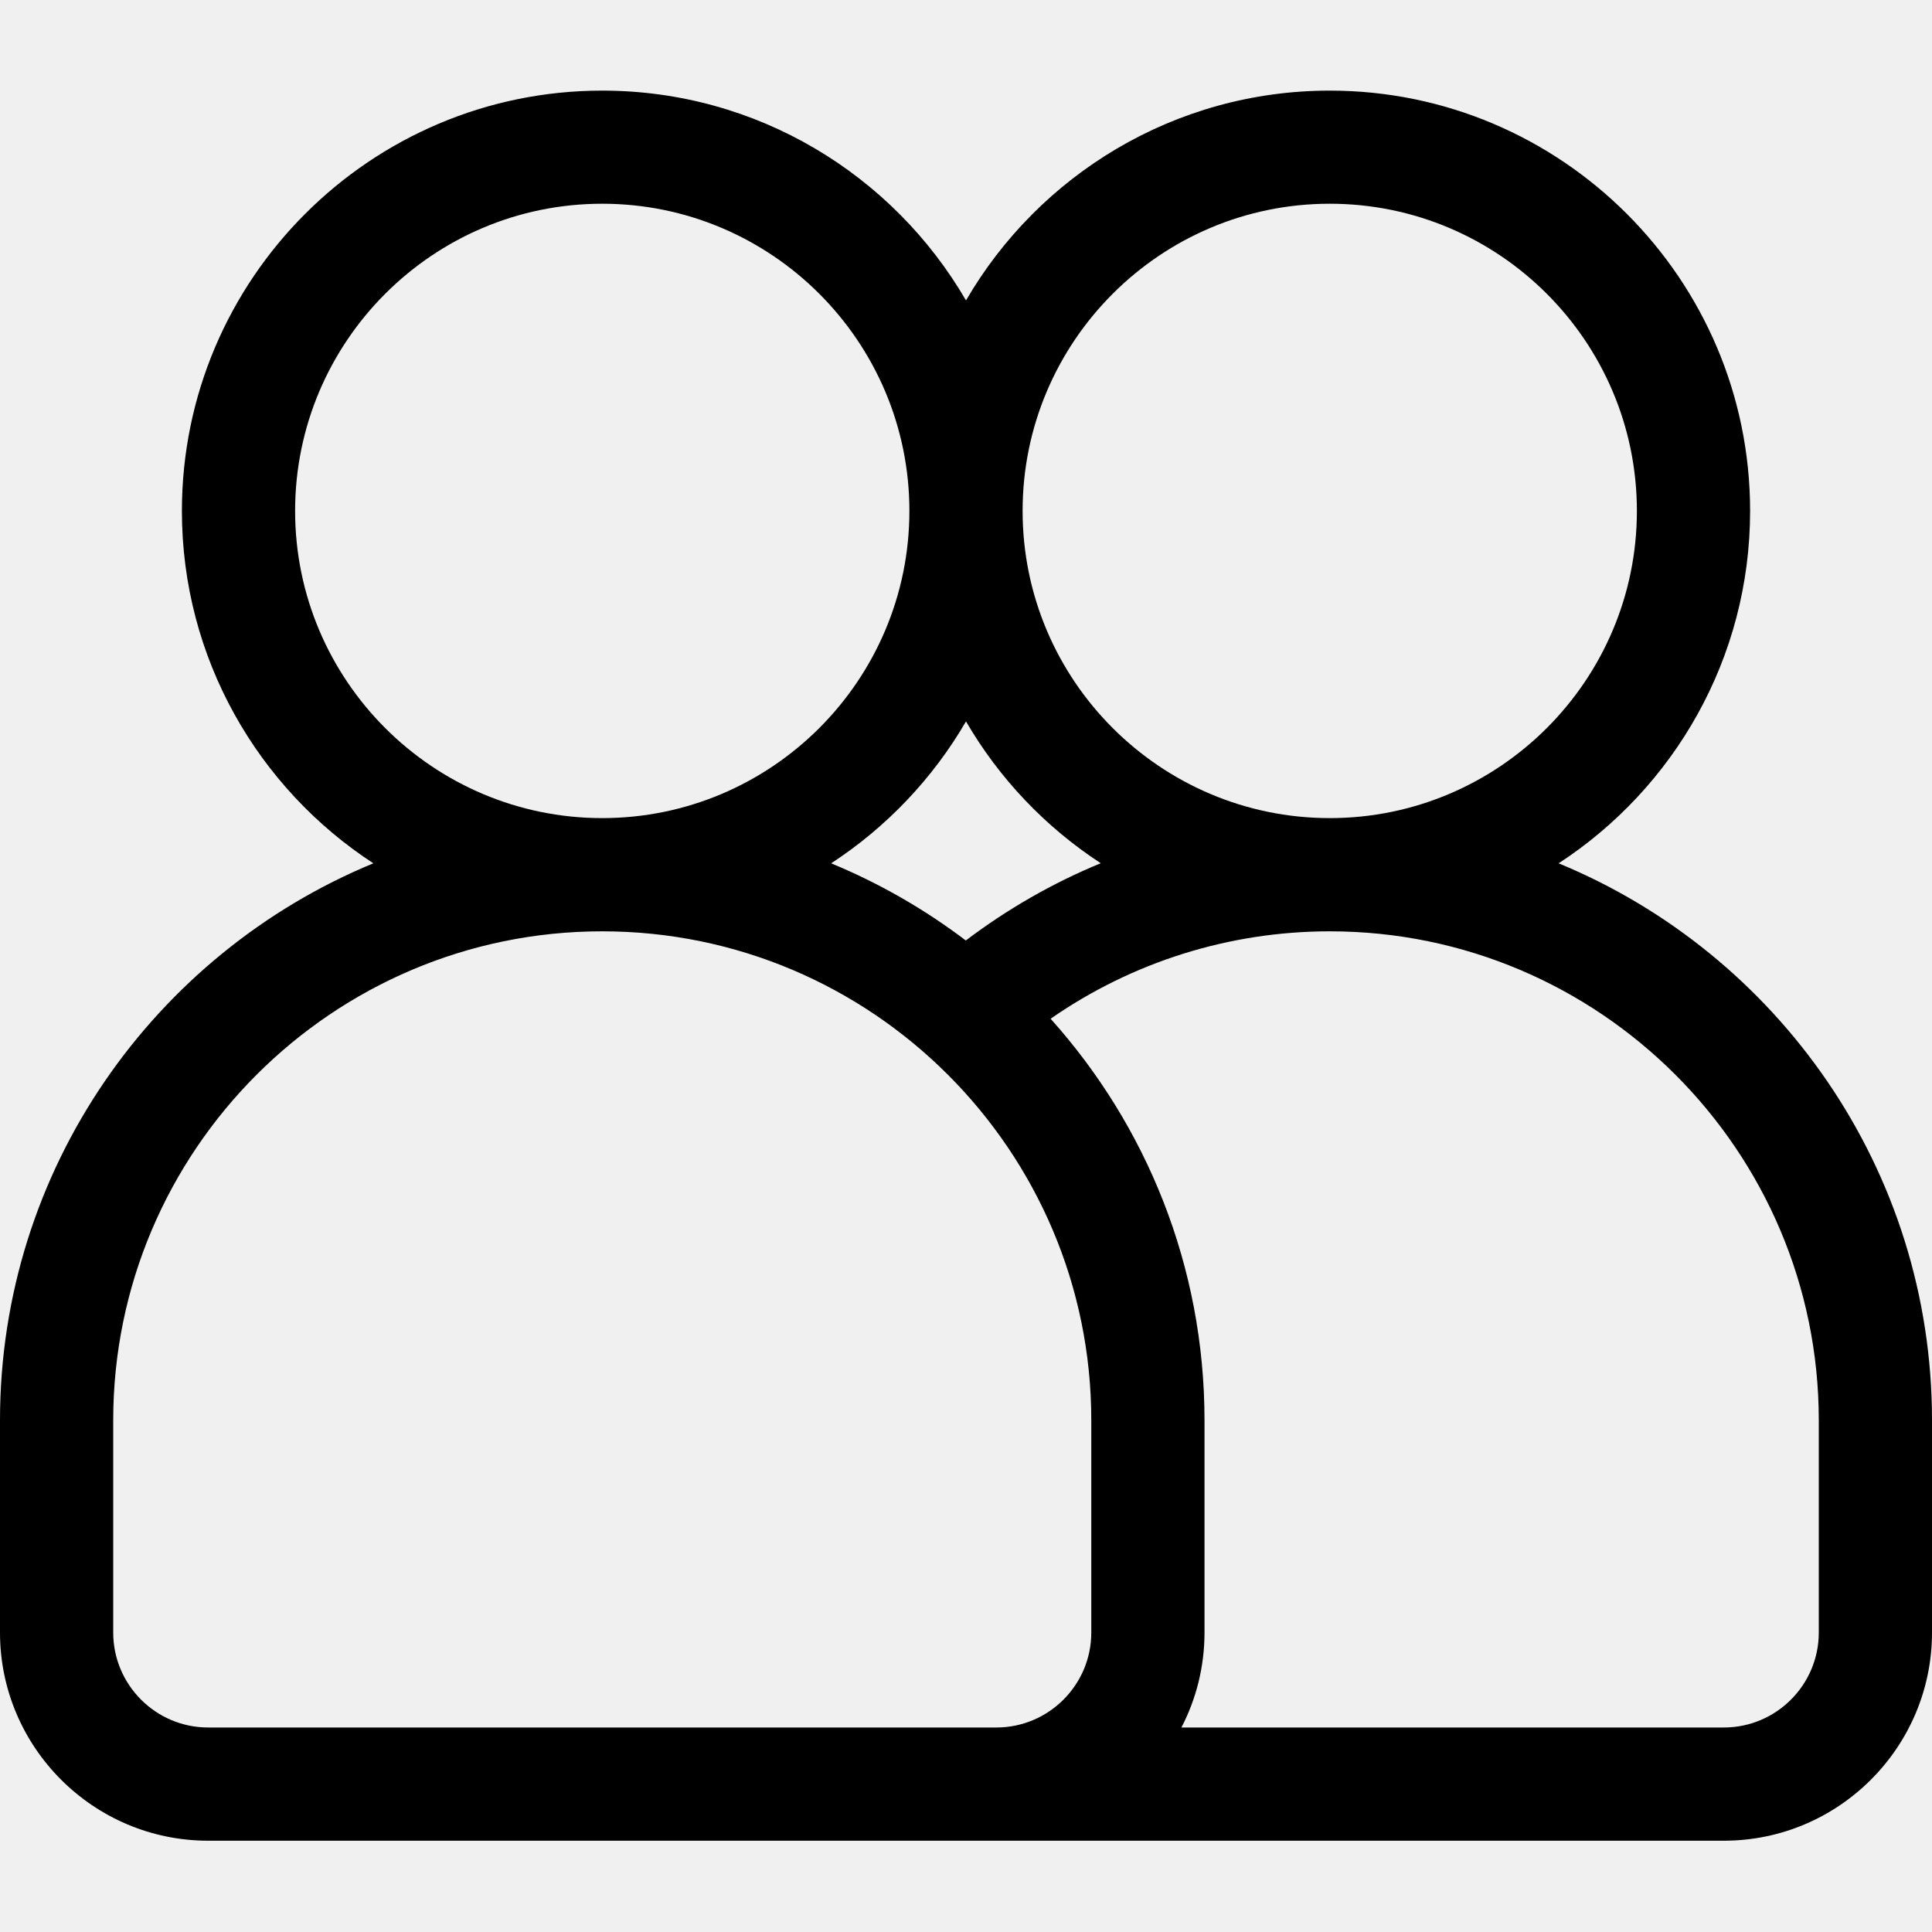
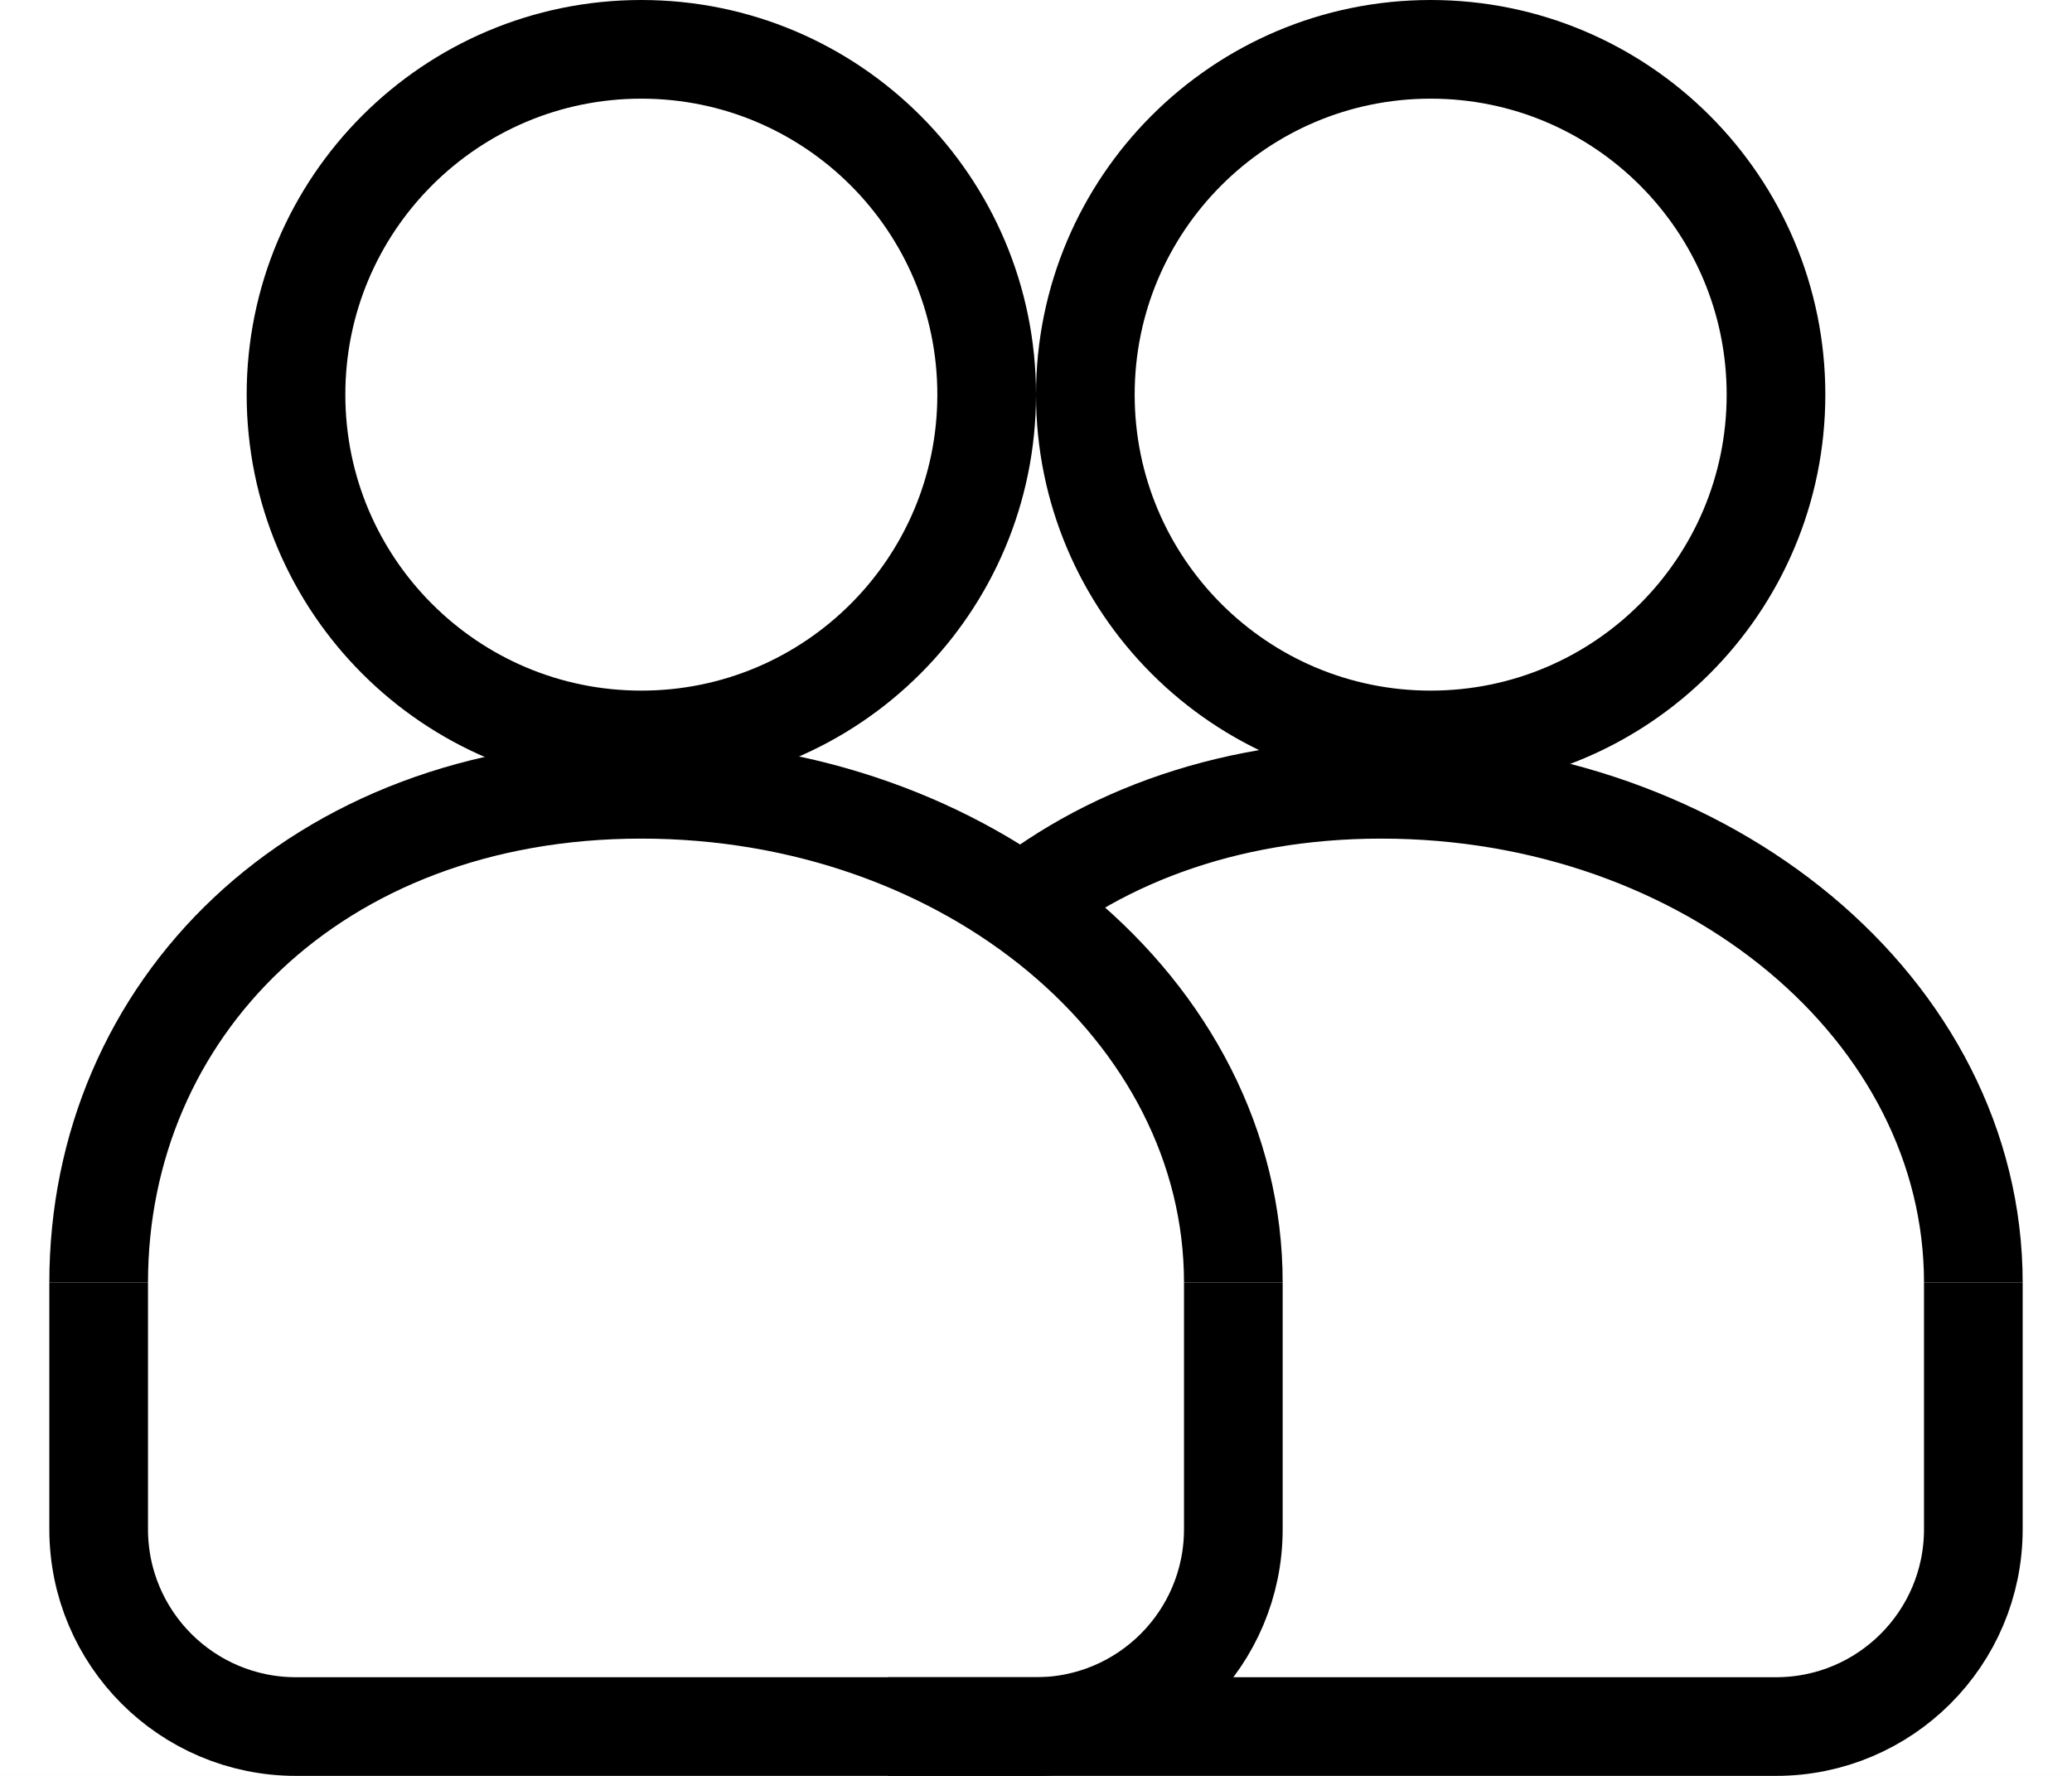
- <svg xmlns="http://www.w3.org/2000/svg" width="20" height="20" viewBox="0 0 20 20" fill="none">
-   <path d="M16.135 8.937C17.327 8.16 18.117 6.815 18.117 5.289C18.117 2.89 16.165 0.938 13.766 0.938C12.16 0.938 10.754 1.812 10 3.11C9.246 1.812 7.841 0.938 6.234 0.938C3.835 0.938 1.883 2.89 1.883 5.289C1.883 6.815 2.673 8.16 3.865 8.937C1.599 9.872 0 12.104 0 14.703V16.9C0 18.088 0.967 19.055 2.155 19.055H17.845C19.033 19.055 20 18.088 20 16.9V14.703C20 12.104 18.401 9.872 16.135 8.937ZM13.766 2.109C15.519 2.109 16.945 3.536 16.945 5.289C16.945 7.042 15.519 8.469 13.766 8.469C12.012 8.469 10.586 7.042 10.586 5.289C10.586 3.536 12.012 2.109 13.766 2.109ZM9.998 9.736C9.572 9.413 9.105 9.144 8.604 8.937C9.176 8.564 9.656 8.06 10 7.468C10.344 8.06 10.823 8.563 11.395 8.936C10.899 9.14 10.43 9.409 9.998 9.736ZM3.055 5.289C3.055 3.536 4.481 2.109 6.234 2.109C7.988 2.109 9.414 3.536 9.414 5.289C9.414 7.042 7.988 8.469 6.234 8.469C4.481 8.469 3.055 7.042 3.055 5.289ZM9.686 17.883H2.155C1.613 17.883 1.172 17.442 1.172 16.9V14.703C1.172 11.912 3.443 9.641 6.234 9.641C9.026 9.641 11.297 11.912 11.297 14.703V16.9C11.297 17.442 10.856 17.883 10.314 17.883H9.686ZM18.828 16.9C18.828 17.442 18.387 17.883 17.845 17.883H12.23C12.383 17.588 12.469 17.254 12.469 16.9V14.703C12.469 13.107 11.866 11.65 10.876 10.546C11.72 9.959 12.726 9.641 13.766 9.641C16.557 9.641 18.828 11.912 18.828 14.703V16.9Z" fill="black" />
+ <svg xmlns="http://www.w3.org/2000/svg" width="21" height="18" viewBox="0 0 21 18" fill="none">
+   <rect width="21" height="18" fill="white" />
+   <circle cx="6.5" cy="4" r="3.5" stroke="black" />
+   <circle cx="14.5" cy="4" r="3.5" stroke="black" />
+   <path d="M12.5 13C12.5 10.239 9.814 8 6.5 8C3.186 8 1 10.239 1 13" stroke="black" />
+   <path d="M1 13V15.5C1 16.605 1.895 17.5 3 17.5H10.5C11.605 17.5 12.5 16.605 12.5 15.5V13" stroke="black" />
+   <path d="M20 13V15.5C20 16.605 19.105 17.5 18 17.5H9" stroke="black" />
+   <path d="M20 13C20 10.239 17.314 8 14 8C12.399 8 11.061 8.522 10.106 9.374" stroke="black" />
</svg>
